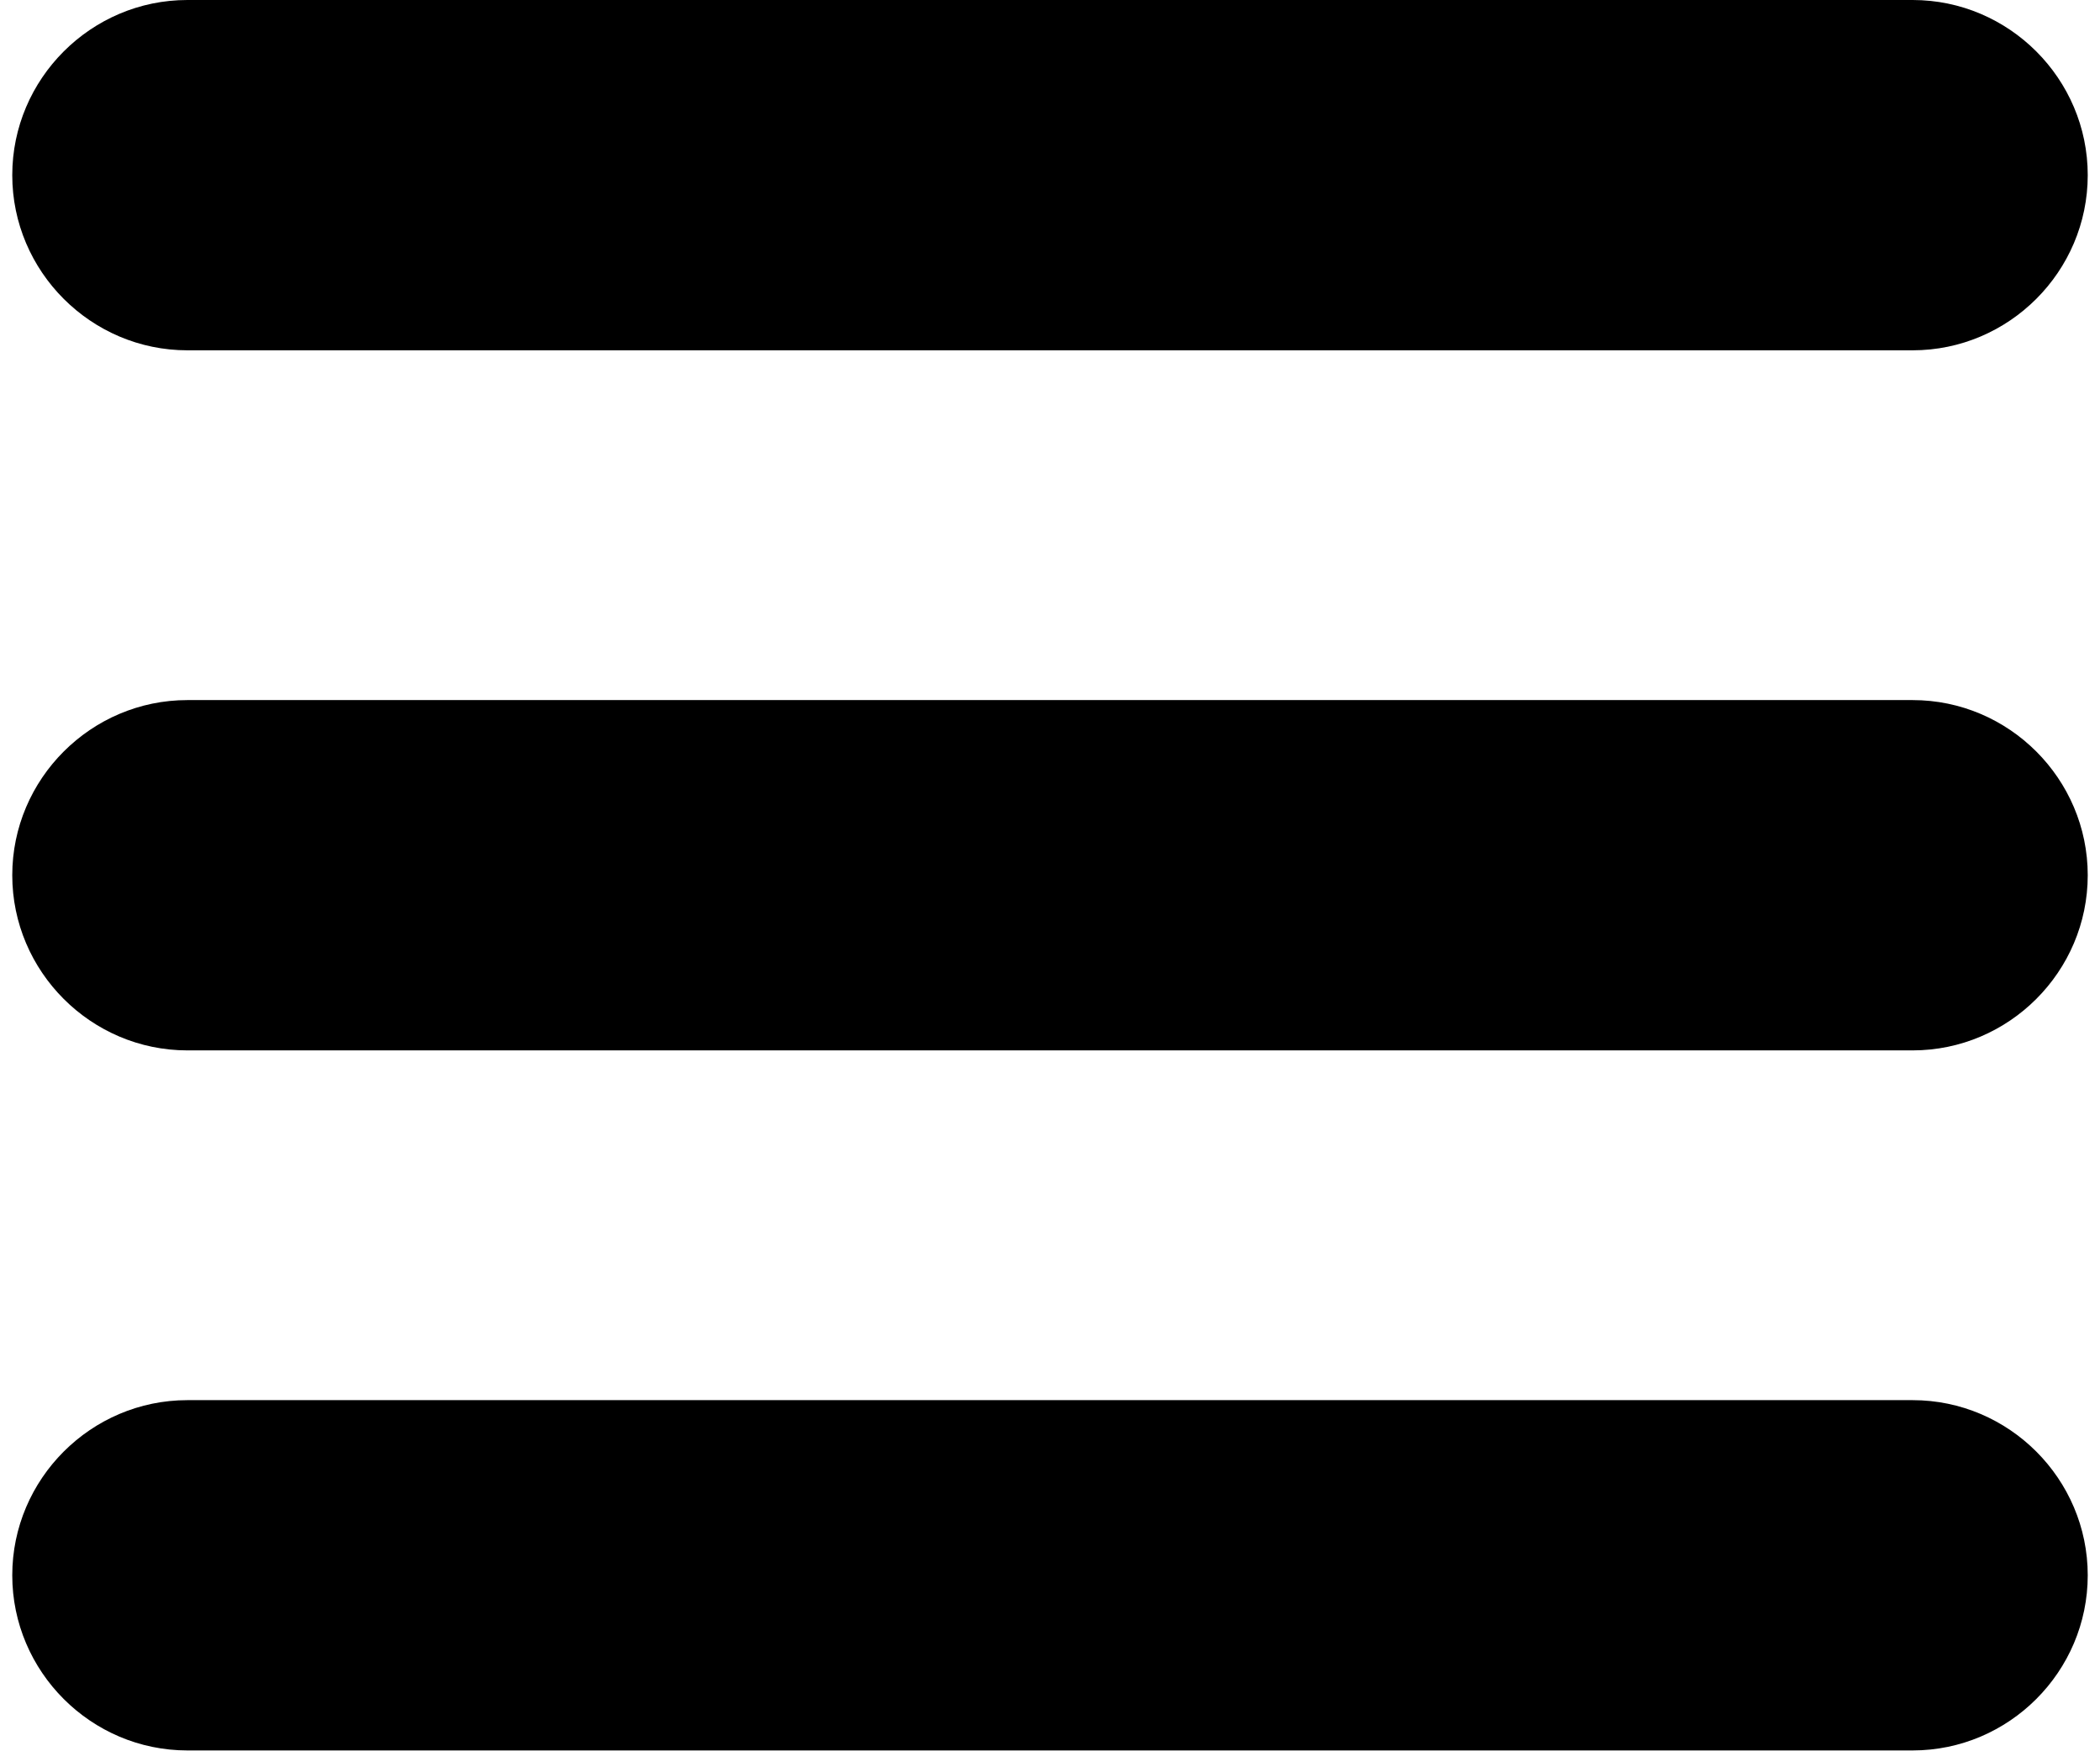
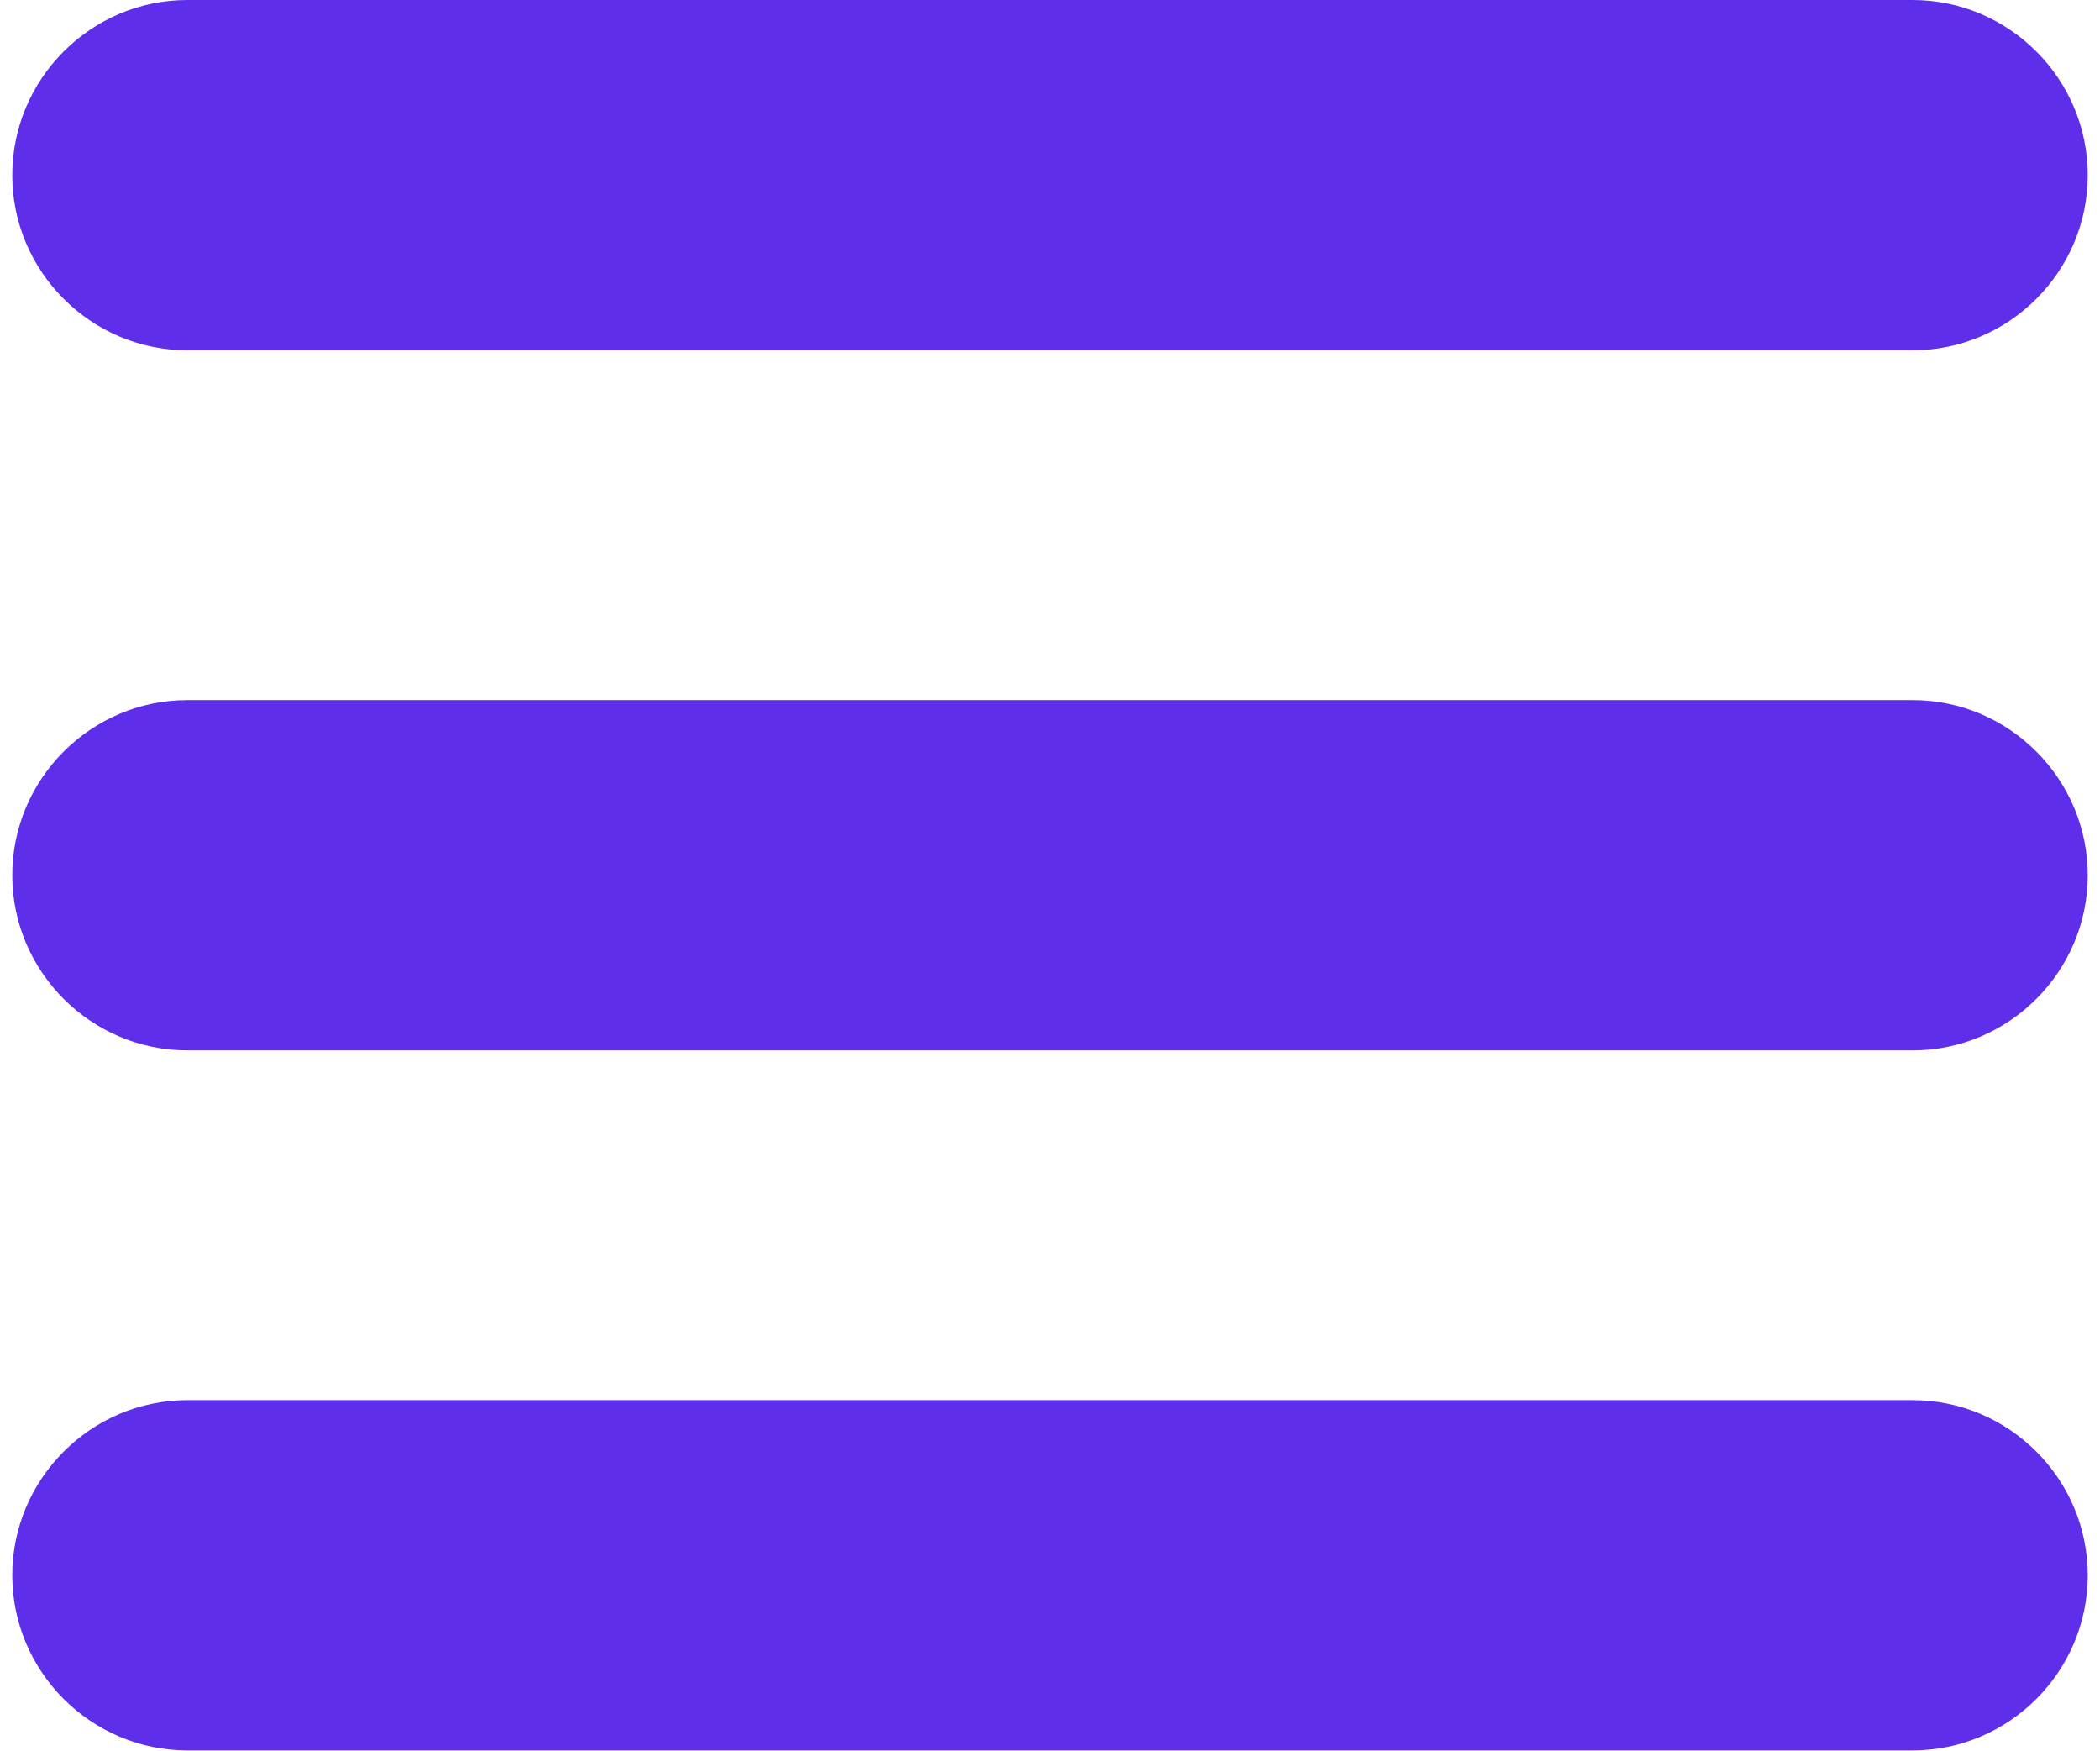
<svg xmlns="http://www.w3.org/2000/svg" version="1.1" id="Layer_1" x="0px" y="0px" width="36px" height="30px" viewBox="0 0 122.879 103.609" enable-background="new 0 0 122.879 103.609" xml:space="preserve">
  <g>
-     <path fill-rule="evenodd" clip-rule="evenodd" fill="#000" d="M10.368,0h102.144c5.703,0,10.367,4.665,10.367,10.367v0 c0,5.702-4.664,10.368-10.367,10.368H10.368C4.666,20.735,0,16.07,0,10.368v0C0,4.665,4.666,0,10.368,0L10.368,0z M10.368,82.875 h102.144c5.703,0,10.367,4.665,10.367,10.367l0,0c0,5.702-4.664,10.367-10.367,10.367H10.368C4.666,103.609,0,98.944,0,93.242l0,0 C0,87.54,4.666,82.875,10.368,82.875L10.368,82.875z M10.368,41.438h102.144c5.703,0,10.367,4.665,10.367,10.367l0,0 c0,5.702-4.664,10.368-10.367,10.368H10.368C4.666,62.173,0,57.507,0,51.805l0,0C0,46.103,4.666,41.438,10.368,41.438 L10.368,41.438z" />
+     <path fill-rule="evenodd" clip-rule="evenodd" fill="#5F2EEA" d="M10.368,0h102.144c5.703,0,10.367,4.665,10.367,10.367v0 c0,5.702-4.664,10.368-10.367,10.368H10.368C4.666,20.735,0,16.07,0,10.368v0C0,4.665,4.666,0,10.368,0L10.368,0z M10.368,82.875 h102.144c5.703,0,10.367,4.665,10.367,10.367l0,0c0,5.702-4.664,10.367-10.367,10.367H10.368C4.666,103.609,0,98.944,0,93.242l0,0 C0,87.54,4.666,82.875,10.368,82.875L10.368,82.875z M10.368,41.438h102.144c5.703,0,10.367,4.665,10.367,10.367l0,0 c0,5.702-4.664,10.368-10.367,10.368H10.368C4.666,62.173,0,57.507,0,51.805l0,0C0,46.103,4.666,41.438,10.368,41.438 L10.368,41.438z" />
  </g>
</svg>
